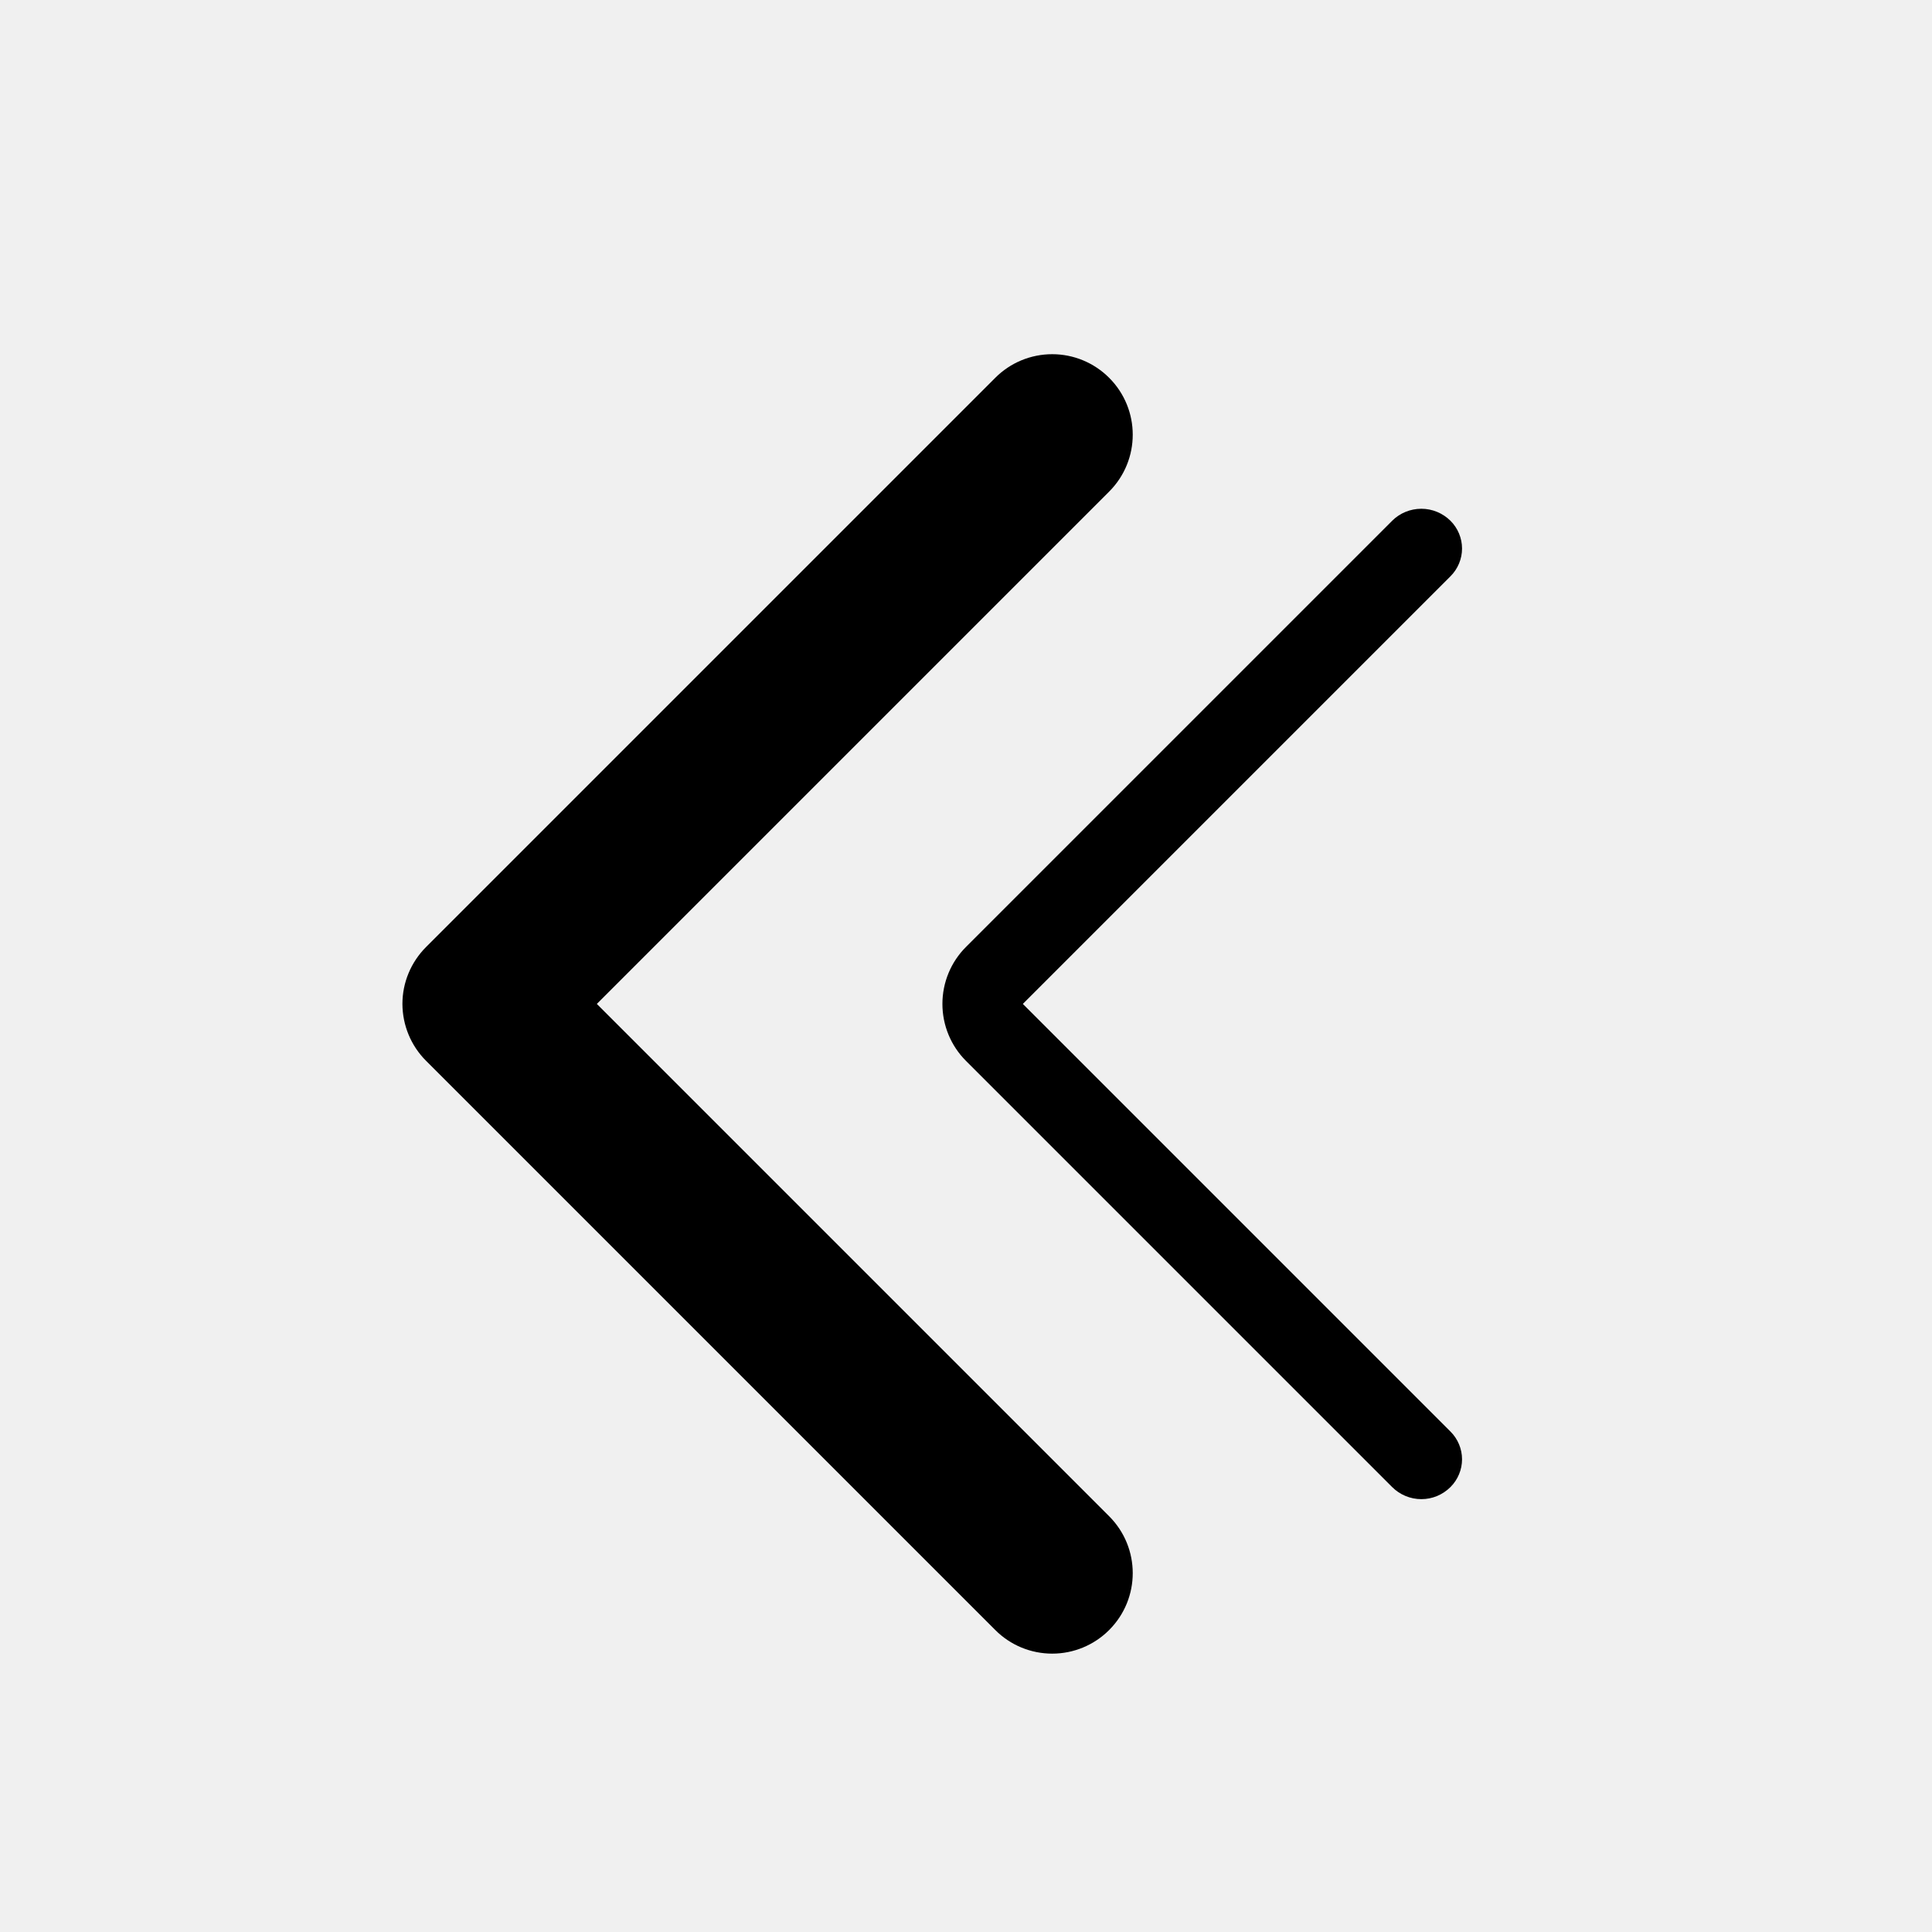
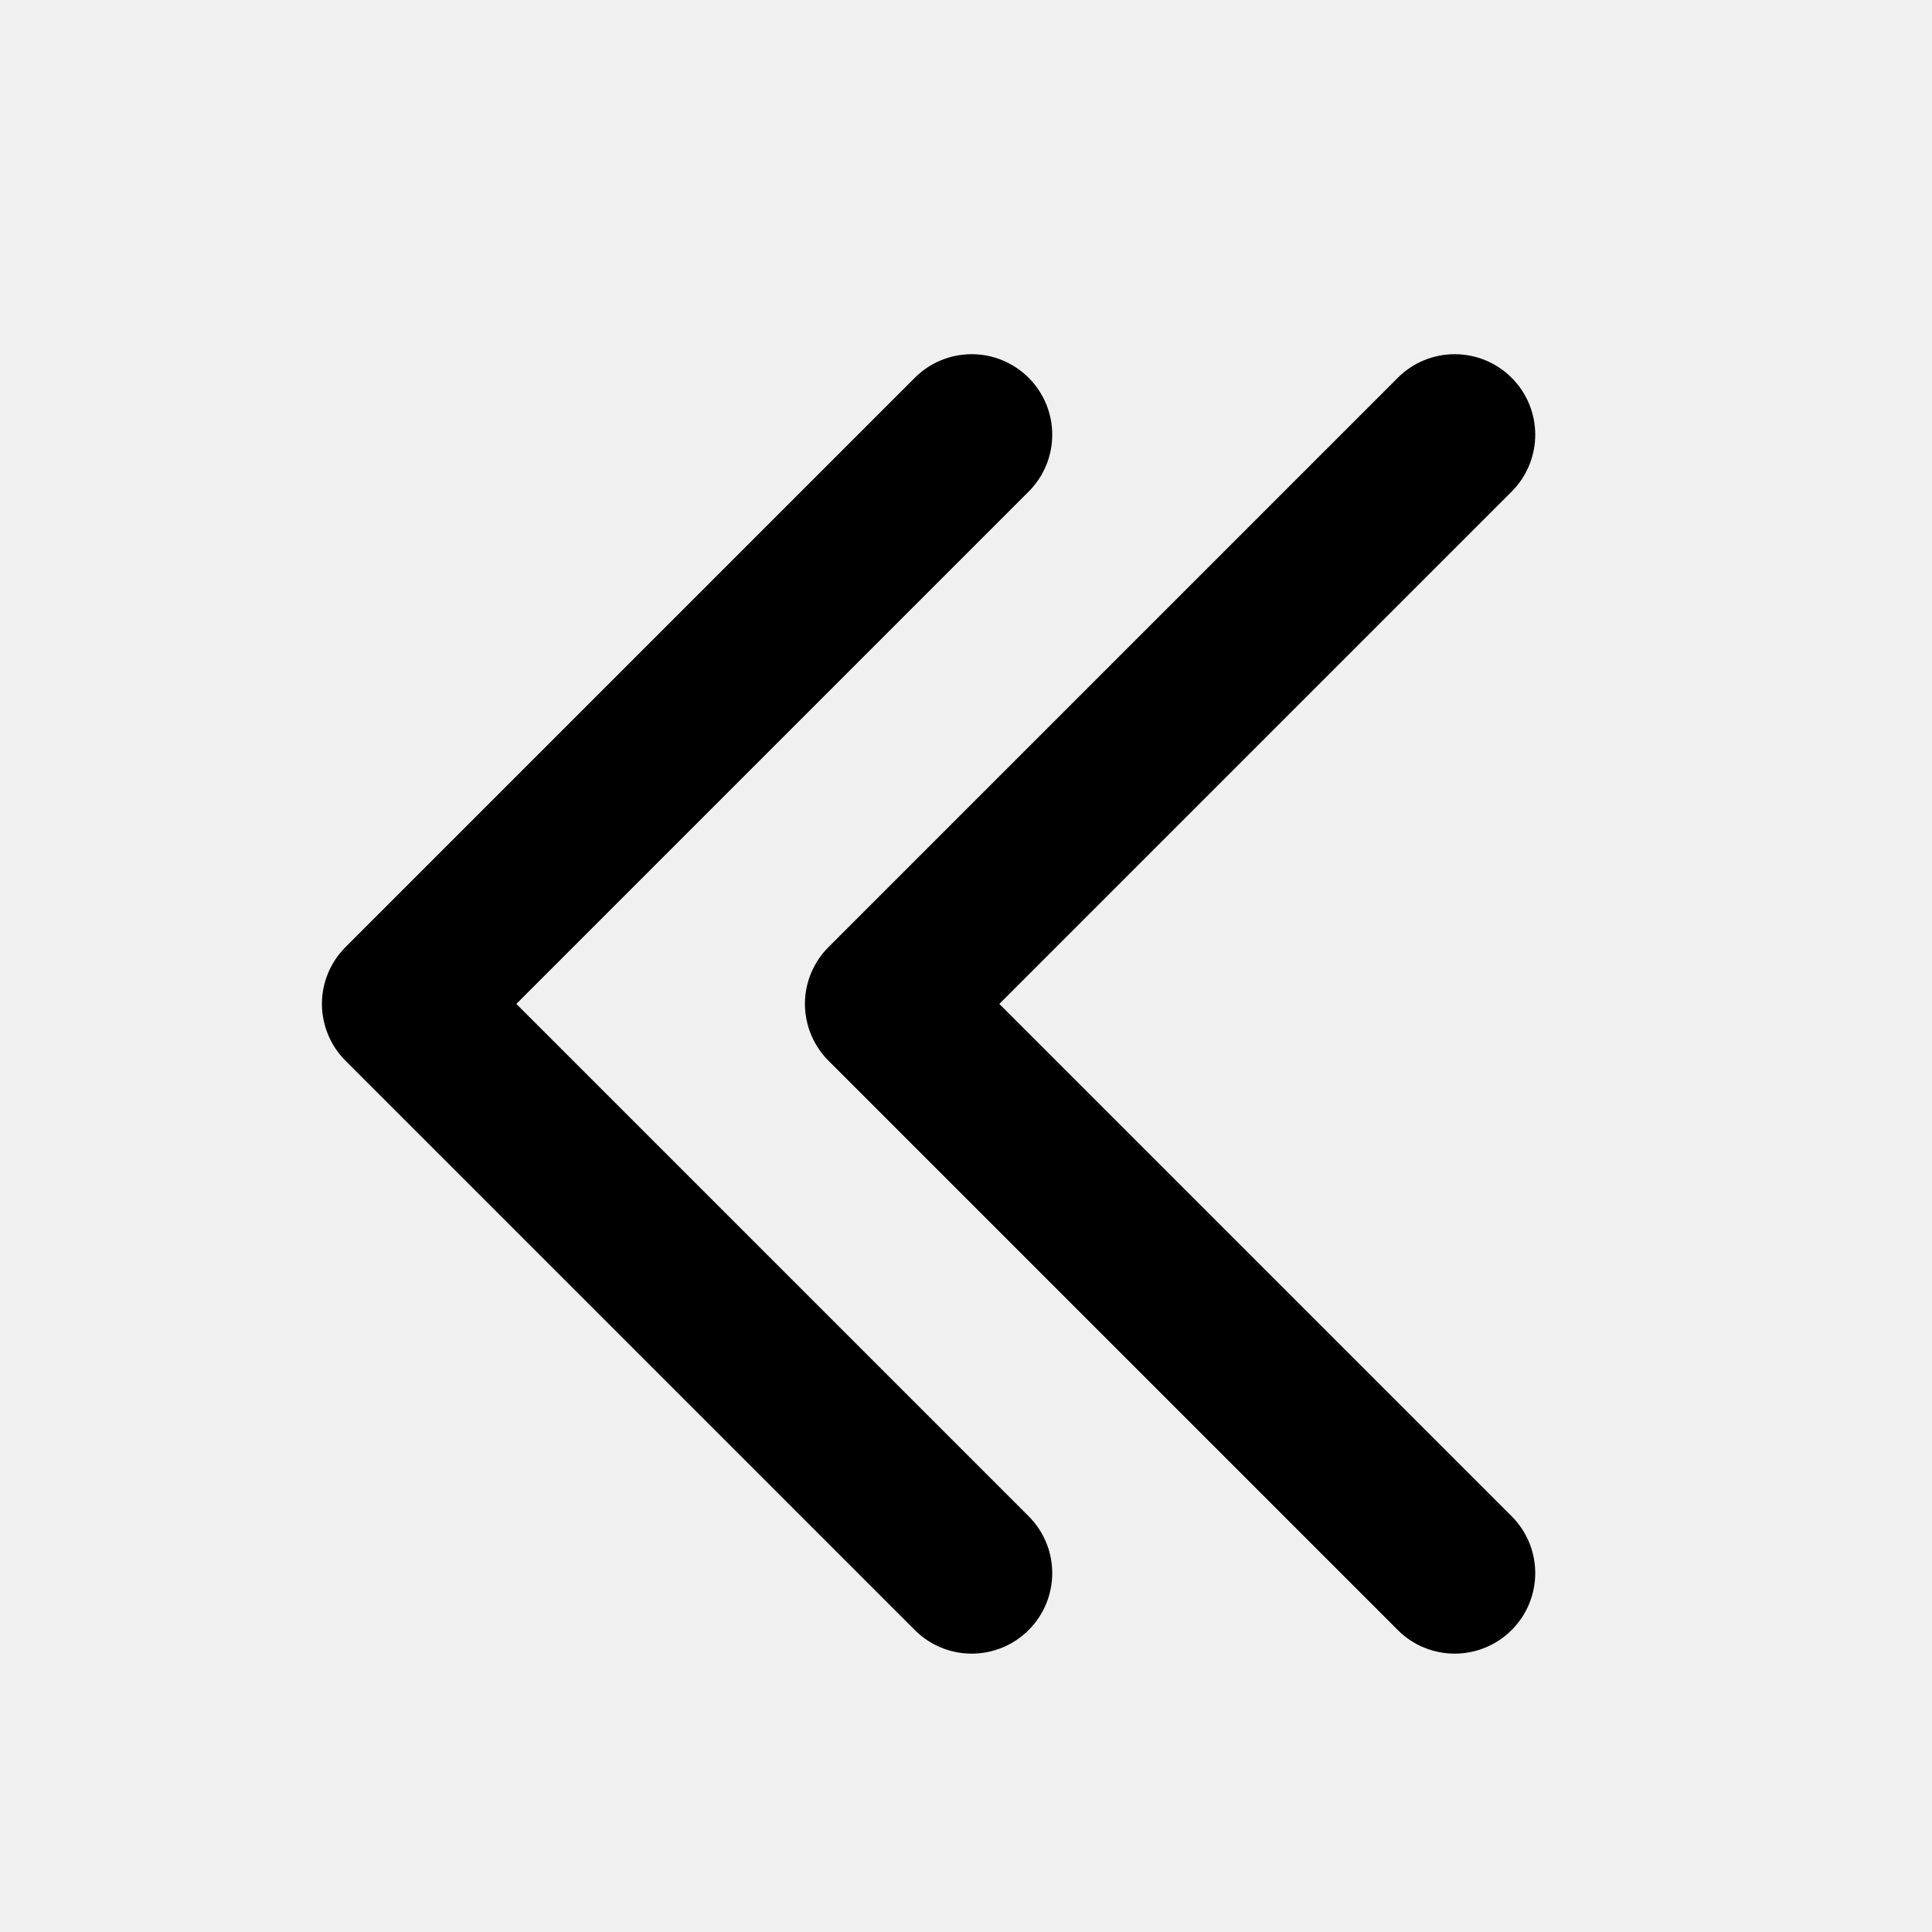
<svg xmlns="http://www.w3.org/2000/svg" width="24" height="24" viewBox="0 0 24 24" fill="none">
  <g clip-path="url(#clip0)">
-     <path d="M13.778 4.693C14.169 5.084 14.169 5.716 13.778 6.107C11.987 7.898 7.414 12.471 7.414 12.471C7.414 12.471 11.987 17.044 13.778 18.835C14.169 19.226 14.169 19.858 13.778 20.249C13.59 20.437 13.336 20.542 13.071 20.542C12.806 20.542 12.551 20.437 12.364 20.249C10.766 18.651 6.891 14.776 5.293 13.178C5.105 12.991 5 12.736 4.999 12.471C4.999 12.206 5.105 11.952 5.293 11.764C6.891 10.166 10.766 6.291 12.364 4.693C12.551 4.505 12.806 4.4 13.071 4.4C13.336 4.4 13.59 4.505 13.778 4.693Z" fill="black" />
-     <path d="M18.019 6.47C18.11 6.561 18.162 6.685 18.162 6.814C18.162 6.943 18.11 7.067 18.019 7.158C16.792 8.385 12.706 12.471 12.706 12.471C12.706 12.471 16.792 16.557 18.019 17.784C18.11 17.875 18.162 17.999 18.162 18.128C18.162 18.257 18.11 18.381 18.019 18.472C18.019 18.473 18.019 18.473 18.018 18.473C17.922 18.569 17.792 18.623 17.657 18.623C17.521 18.623 17.39 18.569 17.294 18.473C16.273 17.452 13.354 14.533 11.999 13.178C11.812 12.991 11.707 12.736 11.707 12.471C11.707 12.206 11.812 11.951 11.999 11.764C13.354 10.409 16.273 7.491 17.294 6.469C17.39 6.373 17.521 6.32 17.657 6.32C17.792 6.32 17.922 6.374 18.018 6.469C18.019 6.47 18.019 6.47 18.019 6.47Z" fill="black" />
+     <path d="M12.778 4.693C13.169 5.084 13.169 5.716 12.778 6.107C10.987 7.898 6.414 12.471 6.414 12.471C6.414 12.471 10.987 17.044 12.778 18.835C13.169 19.226 13.169 19.858 12.778 20.249C12.59 20.437 12.336 20.542 12.071 20.542C11.806 20.542 11.551 20.437 11.364 20.249C9.766 18.651 5.891 14.776 4.293 13.178C4.105 12.991 4 12.736 3.999 12.471C3.999 12.206 4.105 11.952 4.293 11.764C5.891 10.166 9.766 6.291 11.364 4.693C11.551 4.505 11.806 4.4 12.071 4.4C12.336 4.4 12.59 4.505 12.778 4.693Z" fill="black" />
+     <path d="M18.778 4.693C19.169 5.084 19.169 5.716 18.778 6.107C16.987 7.898 12.414 12.471 12.414 12.471C12.414 12.471 16.987 17.044 18.778 18.835C19.169 19.226 19.169 19.858 18.778 20.249C18.59 20.437 18.336 20.542 18.071 20.542C17.806 20.542 17.551 20.437 17.364 20.249C15.766 18.651 11.891 14.776 10.293 13.178C10.105 12.991 10 12.736 9.999 12.471C9.999 12.206 10.105 11.952 10.293 11.764C11.891 10.166 15.766 6.291 17.364 4.693C17.551 4.505 17.806 4.4 18.071 4.4C18.336 4.4 18.59 4.505 18.778 4.693Z" fill="black" />
  </g>
  <defs>
    <clipPath id="clip0">
      <rect width="24" height="24" fill="white" />
    </clipPath>
  </defs>
</svg>
